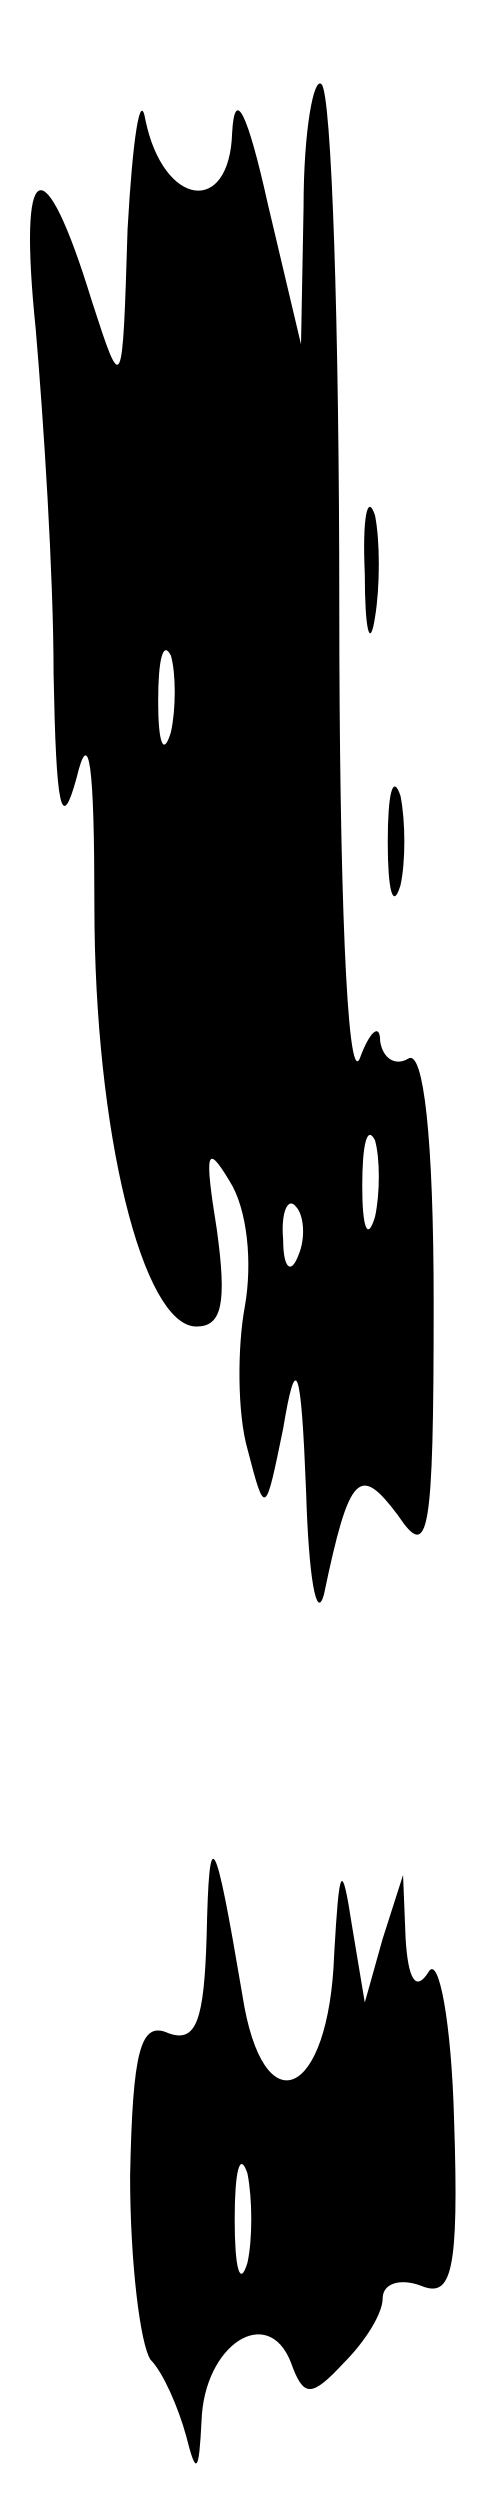
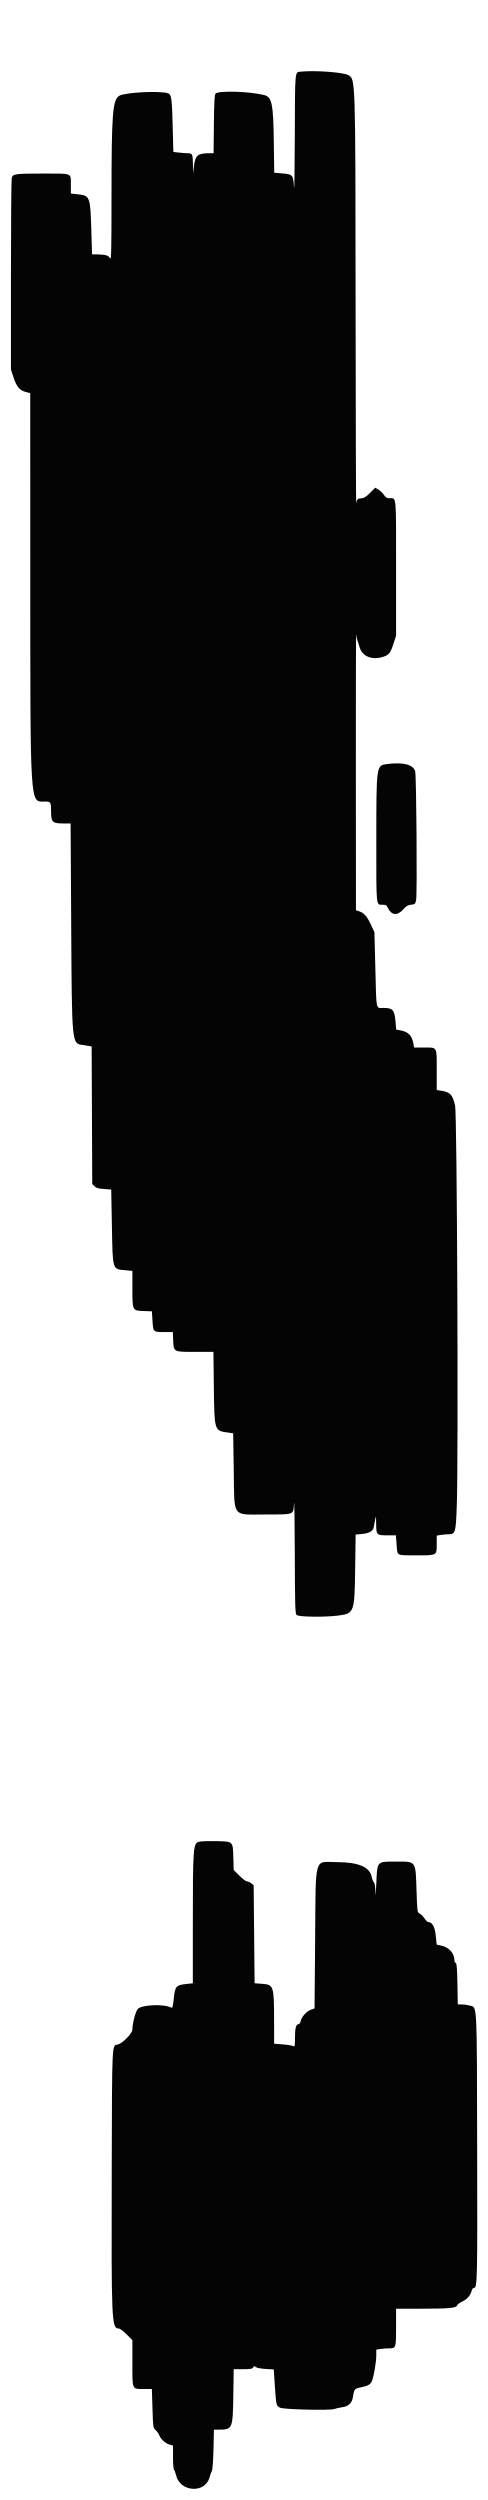
- <svg xmlns="http://www.w3.org/2000/svg" version="1.0" width="19pt" height="98pt" viewBox="0 0 19 98" preserveAspectRatio="xMidYMid meet">
-   <g transform="translate(0,98) scale(0.1,-0.1)" fill="#000000" stroke="none">
-     <path d="M50 890 c-2 -65 -2 -65 -14 -28 -19 62 -29 57 -22 -11 3 -35 7 -96 7 -135 1 -53 3 -63 9 -41 5 21 7 5 7 -50 0 -89 19 -165 40 -165 10 0 12 9 8 38 -5 31 -4 34 5 19 7 -11 9 -32 6 -49 -3 -16 -3 -42 1 -56 7 -27 7 -26 14 8 5 30 7 26 9 -25 1 -33 4 -51 7 -40 10 48 14 51 29 31 12 -18 14 -9 14 83 0 65 -4 100 -10 96 -5 -3 -10 0 -11 7 0 7 -4 4 -8 -7 -5 -11 -8 69 -8 178 0 109 -3 201 -7 204 -3 3 -7 -18 -7 -48 l-1 -54 -13 55 c-8 36 -13 46 -14 28 -1 -33 -27 -29 -34 5 -2 12 -5 -7 -7 -43z m17 -197 c-3 -10 -5 -4 -5 12 0 17 2 24 5 18 2 -7 2 -21 0 -30z m80 -190 c-3 -10 -5 -4 -5 12 0 17 2 24 5 18 2 -7 2 -21 0 -30z m-30 -15 c-3 -8 -6 -5 -6 6 -1 11 2 17 5 13 3 -3 4 -12 1 -19z" />
-     <path d="M143 755 c0 -22 2 -30 4 -17 2 12 2 30 0 40 -3 9 -5 -1 -4 -23z" />
-     <path d="M152 650 c0 -19 2 -27 5 -17 2 9 2 25 0 35 -3 9 -5 1 -5 -18z" />
-     <path d="M81 221 c-1 -33 -4 -42 -15 -38 -11 5 -14 -7 -15 -56 0 -34 4 -66 8 -72 5 -5 11 -19 14 -30 4 -16 5 -14 6 6 1 30 26 46 35 23 5 -14 8 -14 21 0 8 8 15 19 15 25 0 6 7 8 15 5 12 -5 15 5 13 65 -1 38 -6 65 -10 58 -5 -8 -8 -3 -9 13 l-1 25 -8 -25 -7 -25 -5 30 c-4 26 -5 24 -7 -11 -2 -57 -28 -68 -36 -16 -11 65 -13 68 -14 23z m16 -128 c-3 -10 -5 -2 -5 17 0 19 2 27 5 18 2 -10 2 -26 0 -35z" />
+ <svg xmlns="http://www.w3.org/2000/svg" id="svg" version="1.1" width="400" height="2050" viewBox="0, 0, 400,2050">
+   <g id="svgg">
+     <path id="path0" d="M246.592 58.754 C 241.688 59.254,241.921 56.716,241.741 111.538 C 241.650 139.274,241.356 158.228,241.087 153.659 C 240.482 143.374,240.103 142.924,231.421 142.190 L 224.858 141.636 224.526 116.758 C 224.096 84.458,223.059 79.525,216.360 77.888 C 204.097 74.892,179.322 74.181,176.751 76.751 C 175.906 77.595,175.581 83.572,175.389 101.751 L 175.138 125.641 171.543 125.646 C 162.200 125.658,160.068 127.429,159.073 135.999 L 158.341 142.308 158.231 135.326 C 158.087 126.287,157.804 125.643,153.968 125.634 C 152.256 125.630,148.896 125.391,146.502 125.103 L 142.149 124.580 141.593 102.958 C 141.021 80.748,140.579 77.596,137.886 76.550 C 131.963 74.248,102.778 75.687,97.863 78.523 C 92.310 81.727,91.457 92.746,91.440 161.496 C 91.430 203.991,91.224 213.699,90.365 212.003 C 89.113 209.529,86.773 208.748,80.262 208.632 L 75.482 208.547 74.899 189.103 C 74.052 160.877,73.852 160.356,63.462 159.283 L 58.120 158.731 58.107 151.801 C 58.087 141.585,59.792 142.308,35.714 142.308 C 12.443 142.308,10.575 142.569,9.628 145.953 C 9.269 147.239,8.974 183.098,8.974 225.641 L 8.974 302.991 11.037 309.288 C 13.603 317.123,15.928 319.964,20.917 321.361 L 24.786 322.444 24.824 464.855 C 24.878 665.406,24.371 657.265,36.810 657.265 C 41.561 657.265,41.880 657.755,41.880 665.049 C 41.880 674.142,42.905 675.214,51.599 675.214 L 57.899 675.214 58.379 757.479 C 58.964 857.450,58.792 855.675,67.995 856.919 C 69.850 857.170,72.217 857.546,73.256 857.755 L 75.144 858.135 75.393 914.514 L 75.641 970.894 77.482 972.735 C 78.899 974.151,80.693 974.674,85.260 975.000 L 91.196 975.425 91.746 1004.593 C 92.455 1042.246,91.953 1040.578,102.874 1041.598 L 108.547 1042.128 108.560 1056.320 C 108.576 1074.823,108.520 1074.708,117.633 1075.033 L 124.538 1075.279 125.042 1083.073 C 125.642 1092.332,125.585 1092.277,134.739 1092.295 L 141.699 1092.308 142.013 1099.221 C 142.445 1108.736,142.074 1108.547,160.315 1108.547 L 175.004 1108.547 175.359 1137.393 C 175.804 1173.688,175.646 1173.193,187.268 1174.753 L 191.203 1175.281 191.669 1205.376 C 192.290 1245.524,189.644 1241.886,218.218 1241.867 C 241.760 1241.852,240.458 1242.372,241.092 1232.726 C 241.363 1228.594,241.652 1247.205,241.733 1274.084 C 241.863 1317.244,242.037 1323.112,243.223 1324.298 C 244.853 1325.928,266.575 1326.210,277.502 1324.744 C 290.527 1322.996,290.742 1322.385,291.238 1285.795 L 291.611 1258.343 296.691 1257.882 C 302.419 1257.363,305.769 1255.589,306.349 1252.767 C 306.566 1251.715,307.103 1248.932,307.544 1246.581 C 308.326 1242.408,308.347 1242.479,308.446 1249.615 C 308.572 1258.748,308.794 1258.974,317.602 1258.974 L 324.605 1258.974 325.214 1266.673 C 325.960 1276.092,324.584 1275.363,341.653 1275.380 C 358.571 1275.397,358.120 1275.661,358.120 1265.760 L 358.120 1259.198 361.325 1258.668 C 363.088 1258.377,365.737 1258.134,367.213 1258.129 C 373.535 1258.107,373.768 1257.346,374.579 1234.082 C 375.981 1193.891,374.788 913.288,373.187 906.572 C 371.000 897.399,369.282 895.584,361.628 894.360 L 358.120 893.799 358.120 877.412 C 358.120 857.849,358.749 858.974,347.804 858.974 L 339.540 858.974 339.076 856.197 C 337.911 849.227,334.775 845.982,328.116 844.857 L 324.892 844.312 324.287 837.377 C 323.486 828.192,321.967 826.496,314.542 826.496 C 308.025 826.496,308.697 829.701,307.794 794.336 L 307.028 764.312 304.053 758.011 C 300.840 751.207,298.462 748.546,294.444 747.260 L 291.880 746.439 291.809 631.553 C 291.769 568.365,291.876 518.205,292.045 520.085 C 292.215 521.966,292.686 524.274,293.091 525.214 C 293.497 526.154,294.255 528.505,294.777 530.438 C 296.751 537.760,304.064 541.237,312.749 538.984 C 318.717 537.436,320.044 535.966,322.589 528.075 L 324.786 521.262 324.786 465.789 C 324.786 403.909,325.250 408.556,319.073 408.541 C 317.318 408.537,316.153 407.781,314.771 405.750 C 313.728 404.218,311.711 402.277,310.288 401.437 L 307.702 399.909 303.383 404.228 C 300.344 407.267,298.380 408.551,296.754 408.560 C 293.445 408.579,292.495 409.448,292.087 412.828 C 291.889 414.469,291.665 340.585,291.590 248.640 C 291.437 61.625,291.540 64.787,285.484 61.546 C 281.166 59.235,258.112 57.580,246.592 58.754 M317.657 626.495 C 308.451 627.686,308.611 626.552,308.575 690.641 C 308.544 744.363,308.296 741.880,313.709 741.880 C 316.162 741.880,317.017 742.314,317.753 743.929 C 320.835 750.692,325.767 751.303,330.802 745.545 C 332.970 743.065,334.443 742.208,337.096 741.880 C 340.436 741.468,340.584 741.316,341.256 737.607 C 342.170 732.566,341.441 636.340,340.460 632.557 C 339.023 627.010,330.729 624.805,317.657 626.495 M163.351 1510.205 C 158.318 1511.487,158.128 1514.040,158.123 1580.456 L 158.120 1626.297 152.576 1626.890 C 144.403 1627.765,143.556 1628.757,142.499 1638.687 C 141.705 1646.141,141.478 1646.853,140.124 1646.129 C 134.517 1643.128,116.441 1643.883,113.078 1647.259 C 111.211 1649.132,108.549 1659.177,108.548 1664.354 C 108.547 1667.368,100.361 1675.666,96.566 1676.499 C 91.671 1677.574,91.901 1672.796,91.621 1779.060 C 91.288 1905.271,91.476 1909.402,97.544 1909.402 C 98.363 1909.402,101.174 1911.542,103.790 1914.158 L 108.547 1918.915 108.547 1937.291 C 108.547 1959.915,108.162 1958.974,117.420 1958.974 L 124.523 1958.974 125.026 1974.923 C 125.515 1990.456,125.582 1990.918,127.604 1992.658 C 128.746 1993.641,130.174 1995.718,130.777 1997.274 C 132.009 2000.452,135.993 2003.844,139.530 2004.727 L 141.880 2005.314 141.880 2014.999 C 141.880 2020.327,142.226 2024.899,142.649 2025.161 C 143.072 2025.422,143.879 2027.556,144.441 2029.902 C 147.726 2043.595,168.253 2044.801,171.810 2031.511 C 172.360 2029.458,173.233 2027.009,173.751 2026.068 C 174.300 2025.071,174.844 2017.682,175.056 2008.333 L 175.419 1992.308 179.462 1992.308 C 190.643 1992.308,190.890 1991.733,191.303 1964.744 L 191.639 1942.735 199.196 1942.735 C 205.424 1942.735,206.896 1942.479,207.567 1941.280 C 208.266 1940.031,208.582 1939.991,209.794 1940.996 C 210.609 1941.673,214.013 1942.331,217.838 1942.552 L 224.471 1942.936 225.389 1956.725 C 226.427 1972.298,226.567 1972.864,229.748 1974.347 C 232.846 1975.791,270.725 1976.687,274.105 1975.396 C 275.420 1974.894,278.369 1974.232,280.659 1973.926 C 285.640 1973.259,288.624 1970.503,289.324 1965.922 C 290.365 1959.113,290.698 1958.683,295.735 1957.666 C 301.827 1956.435,303.824 1955.297,305.004 1952.383 C 306.538 1948.595,308.547 1936.767,308.547 1931.522 L 308.547 1926.719 311.752 1926.190 C 313.515 1925.898,316.707 1925.656,318.846 1925.650 C 324.746 1925.636,324.786 1925.520,324.786 1908.376 L 324.786 1893.162 343.803 1893.156 C 367.923 1893.149,374.146 1892.614,374.820 1890.493 C 375.094 1889.629,376.965 1888.194,378.977 1887.304 C 382.847 1885.593,385.832 1882.177,386.788 1878.367 C 387.105 1877.103,387.910 1876.068,388.575 1876.068 C 391.421 1876.068,391.520 1871.869,391.273 1761.609 C 390.995 1638.088,391.444 1646.326,384.897 1644.508 C 383.097 1644.008,380.217 1643.597,378.497 1643.595 L 375.371 1643.590 375.079 1626.780 C 374.862 1614.305,374.511 1609.879,373.718 1609.615 C 373.130 1609.419,372.641 1608.426,372.631 1607.407 C 372.570 1601.440,367.983 1596.532,361.295 1595.277 C 359.549 1594.950,358.095 1594.628,358.066 1594.563 C 358.036 1594.498,357.702 1591.199,357.324 1587.232 C 356.631 1579.970,354.444 1576.093,351.021 1576.058 C 350.459 1576.052,349.122 1574.692,348.049 1573.035 C 346.975 1571.378,345.206 1569.617,344.117 1569.121 C 342.164 1568.231,342.128 1567.962,341.534 1549.777 C 340.743 1525.565,341.413 1526.496,324.786 1526.496 C 308.770 1526.496,309.351 1525.838,308.559 1544.872 C 308.199 1553.510,307.935 1555.972,307.841 1551.557 C 307.744 1547.012,307.290 1544.164,306.541 1543.416 C 305.908 1542.783,305.127 1540.860,304.805 1539.142 C 303.263 1530.924,293.890 1526.946,276.031 1526.932 C 257.166 1526.917,259.002 1520.222,258.403 1591.204 L 257.932 1646.938 255.077 1647.880 C 251.581 1649.034,247.373 1653.658,246.595 1657.201 C 246.278 1658.647,245.485 1659.829,244.834 1659.829 C 242.716 1659.829,241.880 1662.988,241.880 1670.989 C 241.880 1677.230,241.658 1678.657,240.798 1677.943 C 240.202 1677.449,236.356 1676.772,232.251 1676.439 L 224.786 1675.833 224.749 1656.506 C 224.695 1628.230,224.416 1627.401,214.715 1626.707 L 208.769 1626.282 208.387 1586.096 L 208.005 1545.910 206.045 1544.323 C 204.966 1543.449,203.383 1542.735,202.525 1542.735 C 201.668 1542.735,198.867 1540.636,196.301 1538.070 L 191.635 1533.404 191.330 1523.143 C 190.929 1509.644,191.364 1510.056,177.182 1509.725 C 171.164 1509.584,164.940 1509.800,163.351 1510.205 " stroke="none" fill="#040404" fill-rule="evenodd" />
+     <path id="path1" d="" stroke="none" fill="#080404" fill-rule="evenodd" />
+     <path id="path2" d="" stroke="none" fill="#080404" fill-rule="evenodd" />
+     <path id="path3" d="" stroke="none" fill="#080404" fill-rule="evenodd" />
+     <path id="path4" d="" stroke="none" fill="#080404" fill-rule="evenodd" />
  </g>
</svg>
